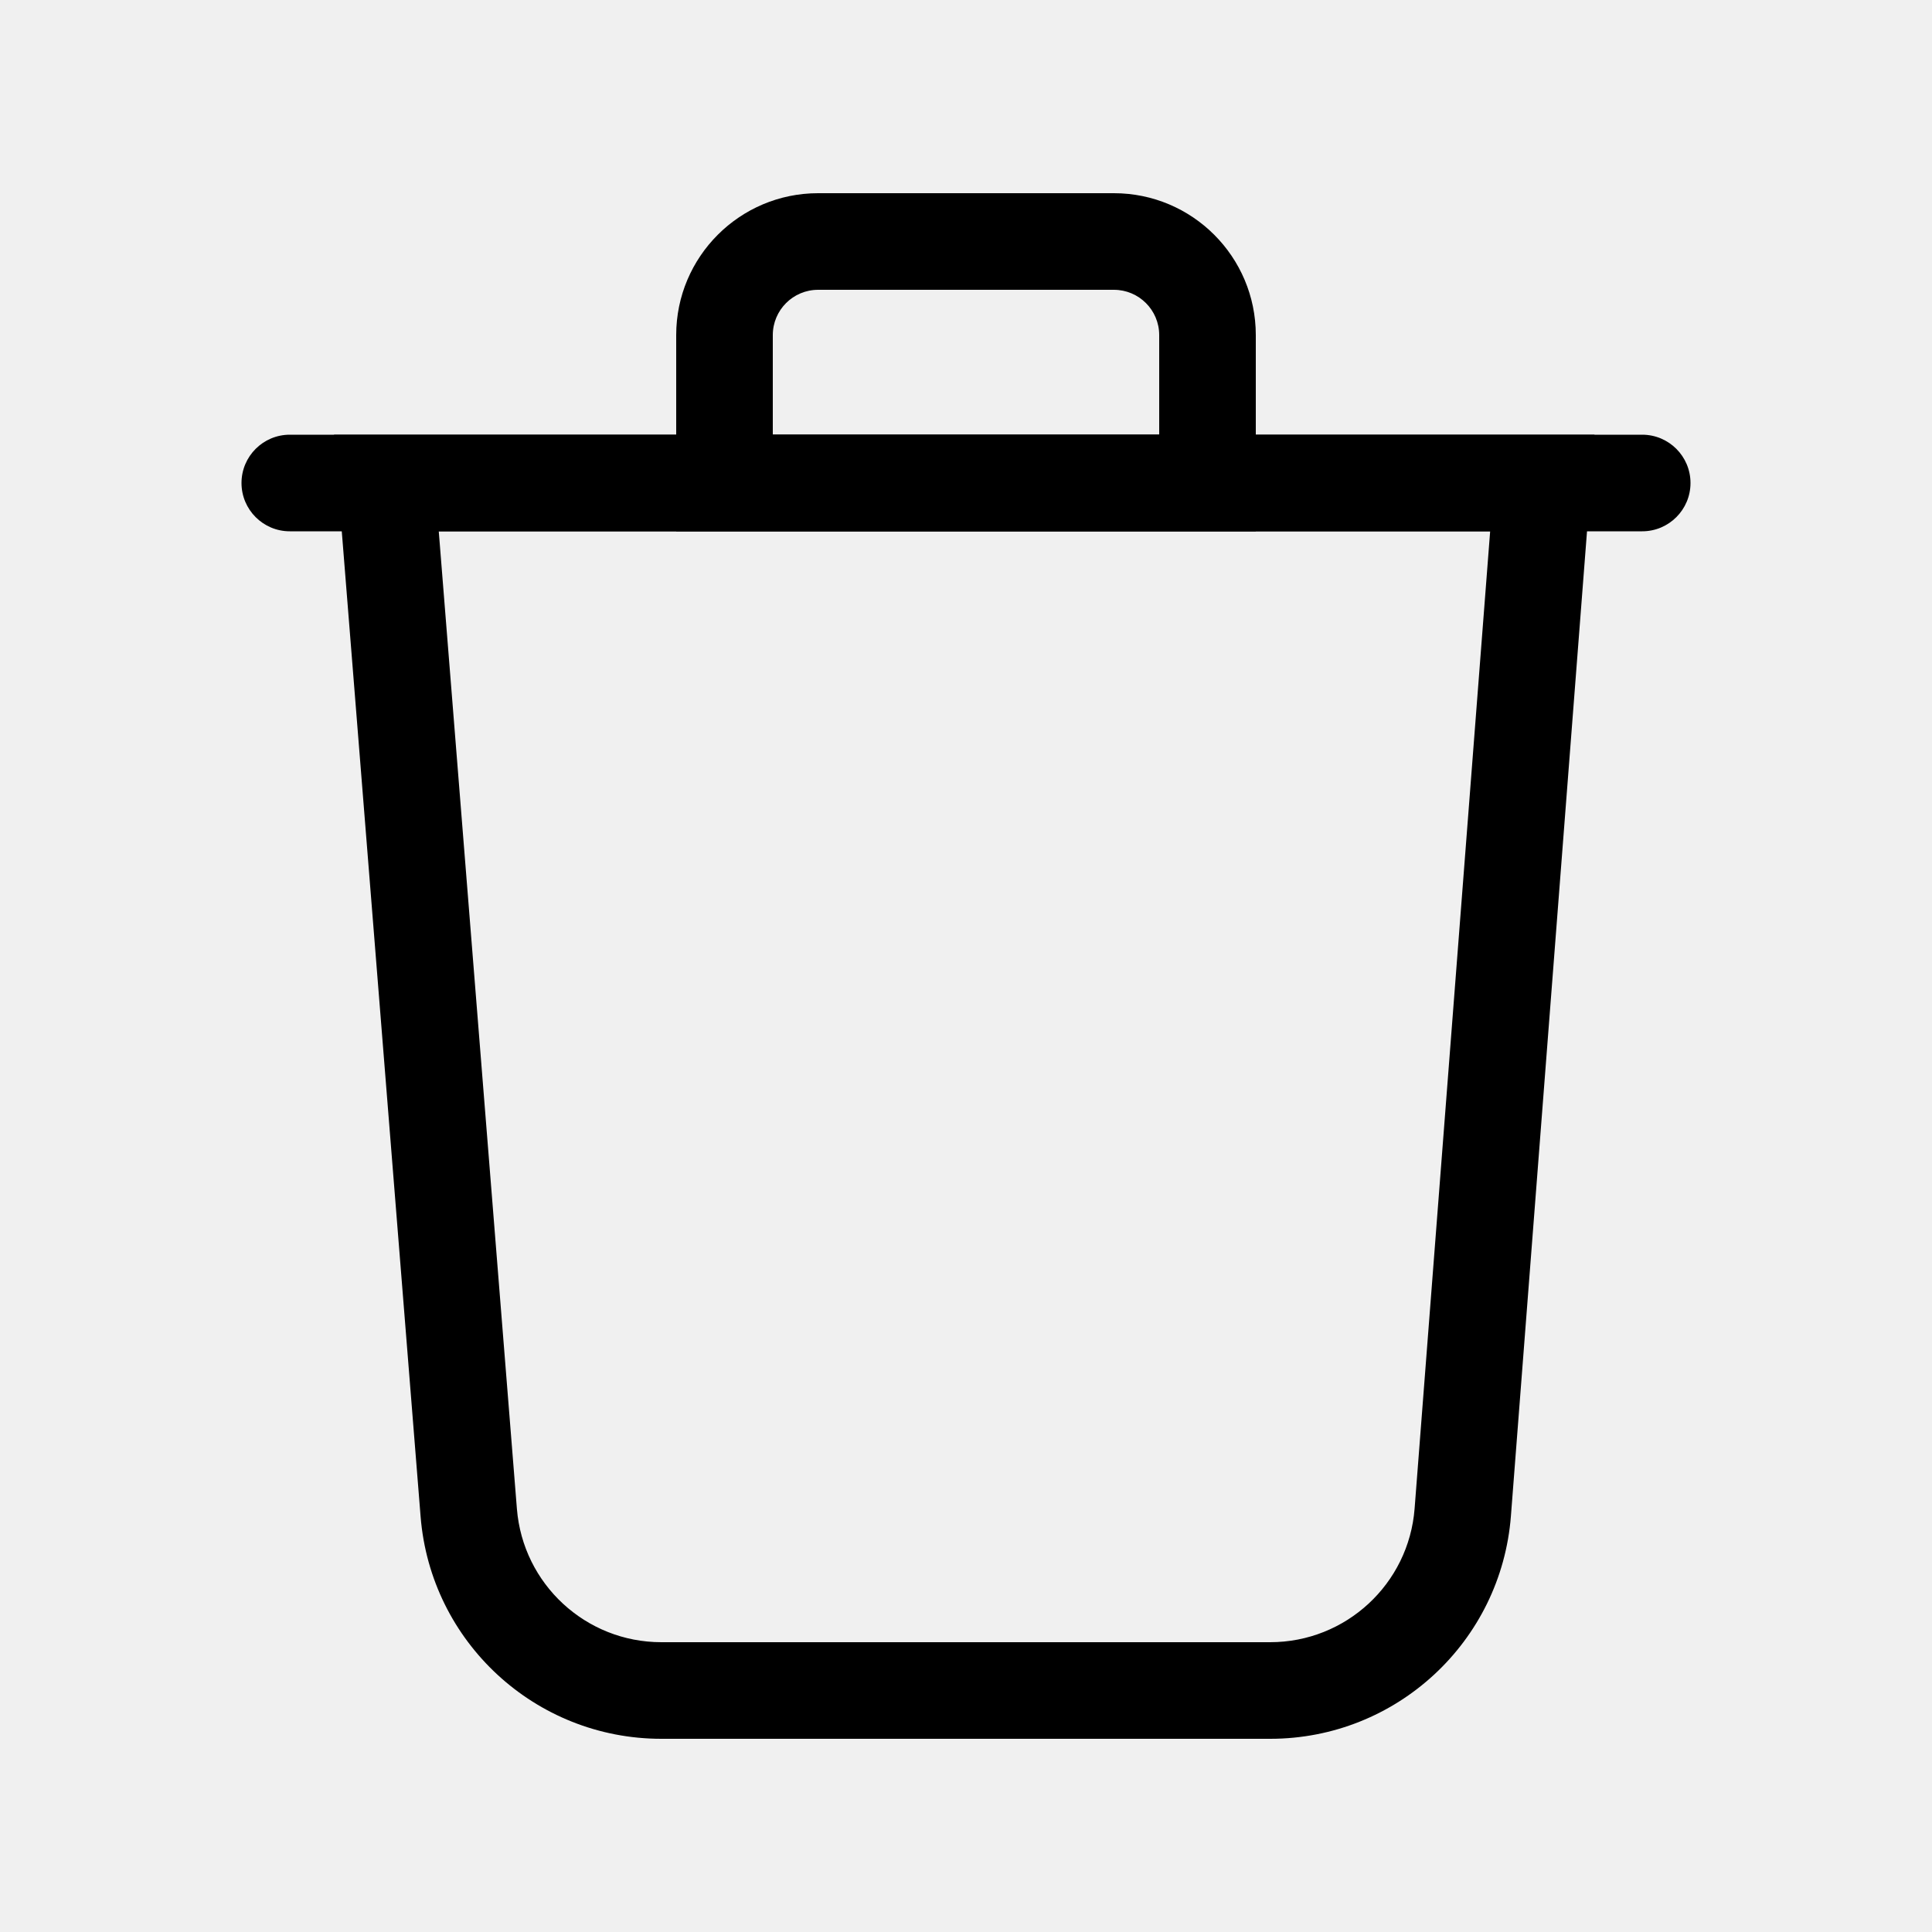
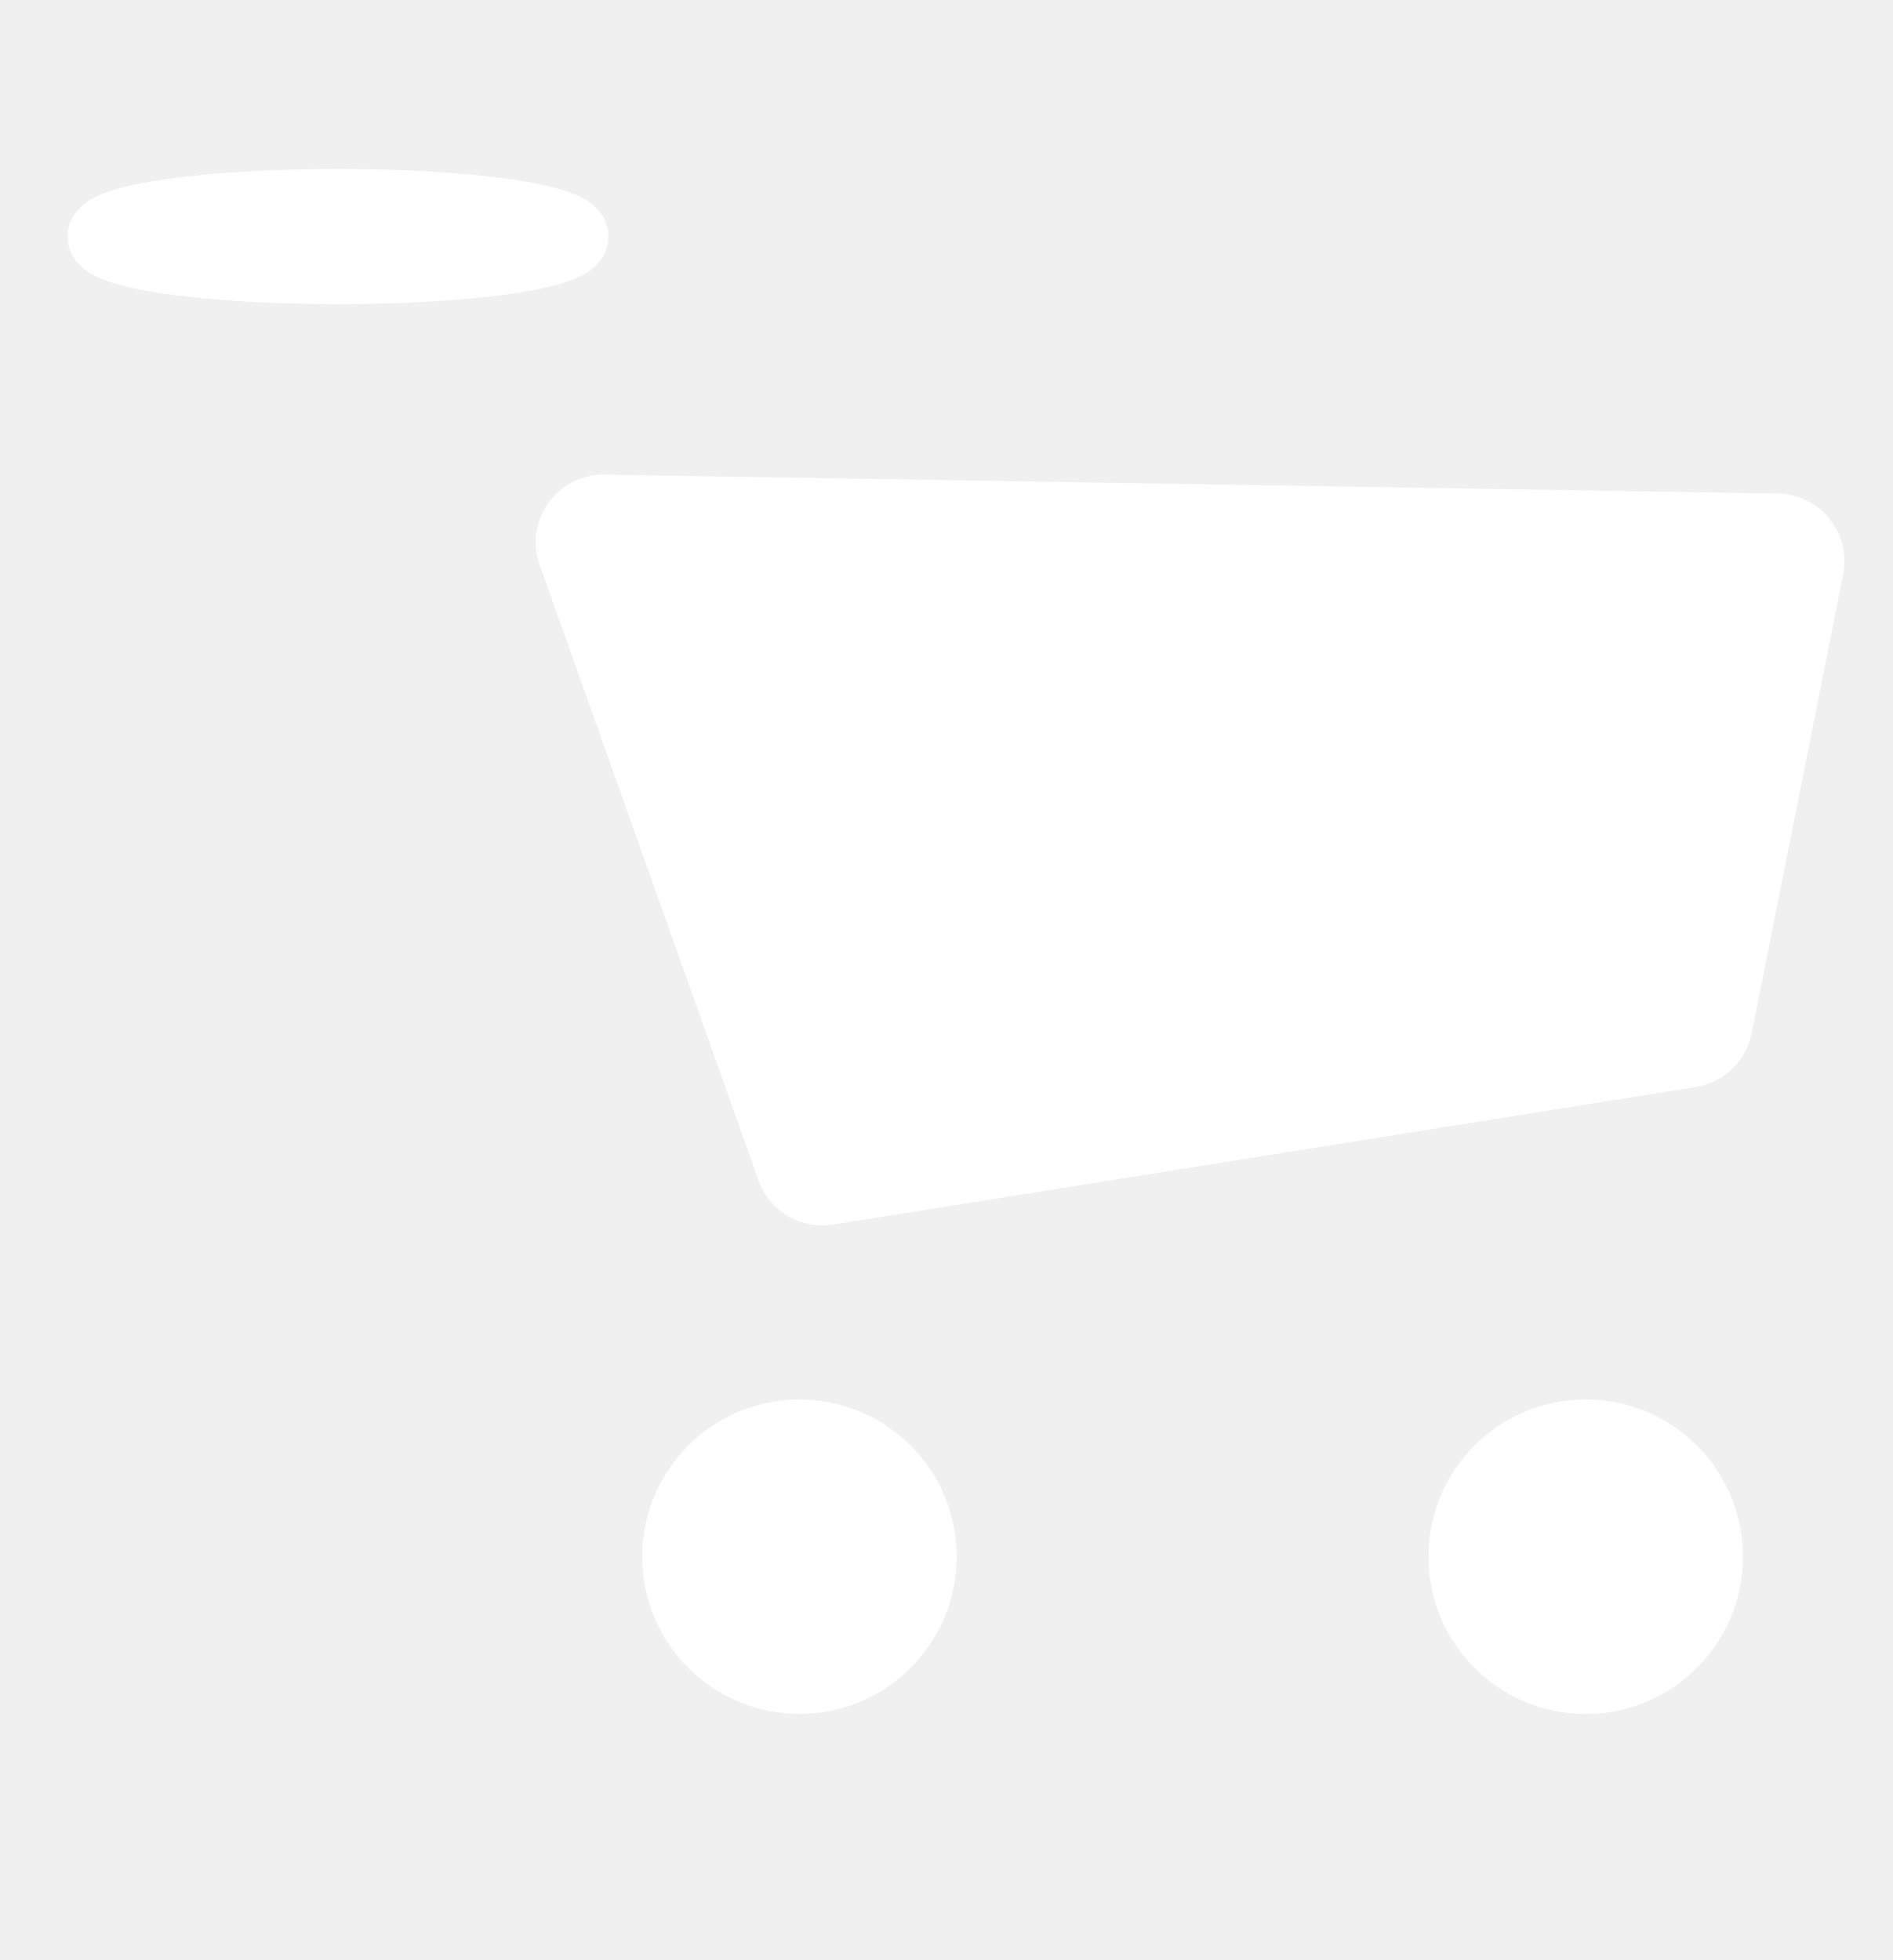
- <svg xmlns="http://www.w3.org/2000/svg" width="20" height="20" viewBox="0 0 20 20" fill="none">
-   <path fill-rule="evenodd" clip-rule="evenodd" d="M2.5 5C2.5 4.724 2.724 4.5 3 4.5H17C17.276 4.5 17.5 4.724 17.5 5C17.5 5.276 17.276 5.5 17 5.5H3C2.724 5.5 2.5 5.276 2.5 5Z" fill="black" />
-   <path fill-rule="evenodd" clip-rule="evenodd" d="M3.458 4.5H16.506L15.641 15.693C15.54 16.995 14.455 18 13.149 18H6.846C5.543 18 4.458 16.999 4.354 15.699L3.458 4.5ZM4.542 5.5L5.351 15.62C5.414 16.399 6.064 17 6.846 17H13.149C13.932 17 14.584 16.397 14.644 15.616L15.426 5.5H4.542Z" fill="black" />
-   <path fill-rule="evenodd" clip-rule="evenodd" d="M13 5.5H7V3.469C7 2.658 7.658 2 8.469 2H11.531C12.342 2 13 2.658 13 3.469V5.5ZM8.469 3C8.21 3 8 3.21 8 3.469V4.5H12V3.469C12 3.21 11.79 3 11.531 3H8.469Z" fill="black" />
+ <svg xmlns="http://www.w3.org/2000/svg" width="28" height="29" viewBox="0 0 28 29" fill="none">
+   <path fill-rule="evenodd" clip-rule="evenodd" d="M11.221 17.466C11.383 17.921 11.845 18.195 12.321 18.119L25.087 16.083C25.5 16.017 25.829 15.701 25.911 15.291L27.265 8.499C27.387 7.886 26.925 7.313 26.301 7.303L8.941 7.023C8.244 7.012 7.749 7.701 7.983 8.358L11.221 17.466Z" fill="white" />
+   <path fill-rule="evenodd" clip-rule="evenodd" d="M11.826 25.359C13.111 25.359 14.152 24.318 14.152 23.033C14.152 21.748 13.111 20.707 11.826 20.707C10.541 20.707 9.5 21.748 9.5 23.033C9.5 24.318 10.541 25.359 11.826 25.359Z" fill="white" />
+   <path fill-rule="evenodd" clip-rule="evenodd" d="M23.457 25.359C24.742 25.359 25.783 24.318 25.783 23.033C25.783 21.748 24.742 20.707 23.457 20.707C22.172 20.707 21.131 21.748 21.131 23.033C21.131 24.318 22.172 25.359 23.457 25.359Z" fill="white" />
+   <path fill-rule="evenodd" clip-rule="evenodd" d="M5 4C6.933 4 8.5 3.776 8.5 3.5C8.5 3.224 6.933 3 5 3C3.067 3 1.5 3.224 1.5 3.5C1.5 3.776 3.067 4 5 4Z" fill="white" />
+   <path fill-rule="evenodd" clip-rule="evenodd" d="M2.454 2.651C3.118 2.557 4.017 2.5 5 2.5C5.983 2.5 6.882 2.557 7.546 2.651C7.873 2.698 8.165 2.757 8.385 2.832C8.492 2.868 8.612 2.917 8.715 2.989C8.8 3.049 9 3.213 9 3.5C9 3.787 8.8 3.951 8.715 4.011C8.612 4.083 8.492 4.132 8.385 4.168C8.165 4.243 7.873 4.302 7.546 4.349C6.882 4.443 5.983 4.5 5 4.5C4.017 4.5 3.118 4.443 2.454 4.349C2.127 4.302 1.835 4.243 1.615 4.168C1.508 4.132 1.388 4.083 1.285 4.011C1.2 3.951 1 3.787 1 3.5C1 3.213 1.2 3.049 1.285 2.989C1.388 2.917 1.508 2.868 1.615 2.832C1.835 2.757 2.127 2.698 2.454 2.651Z" fill="white" />
</svg>
